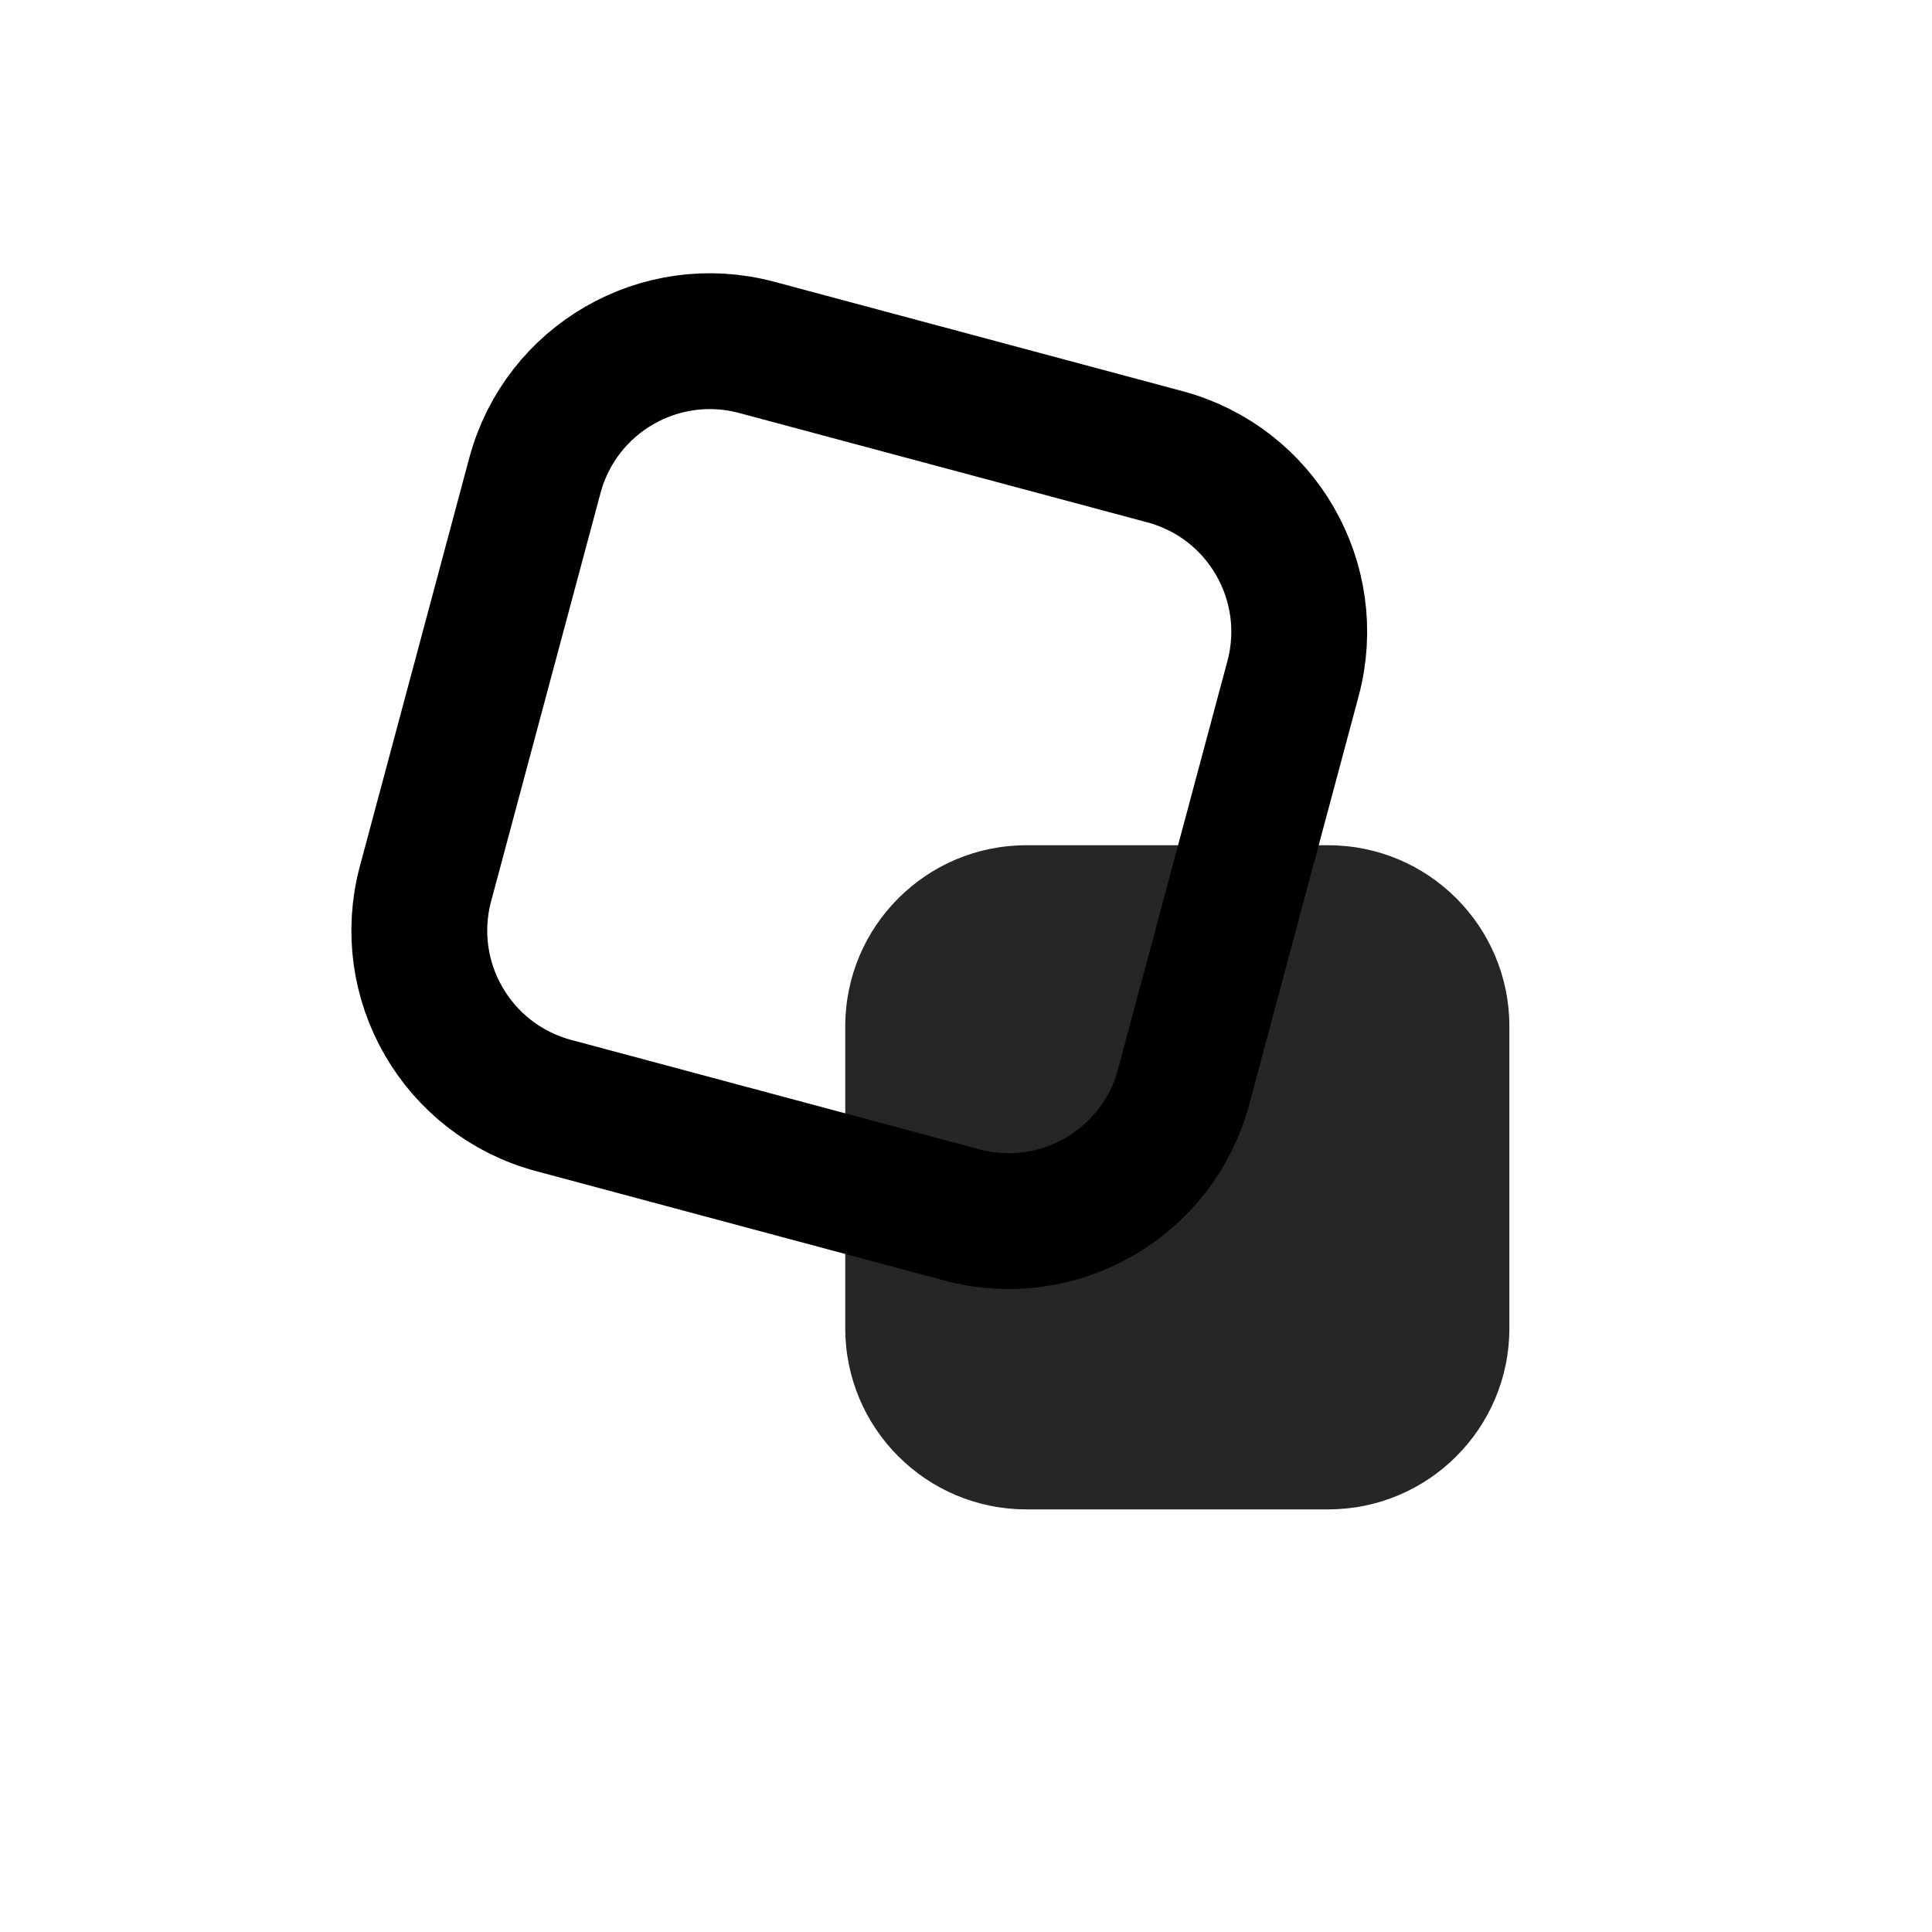
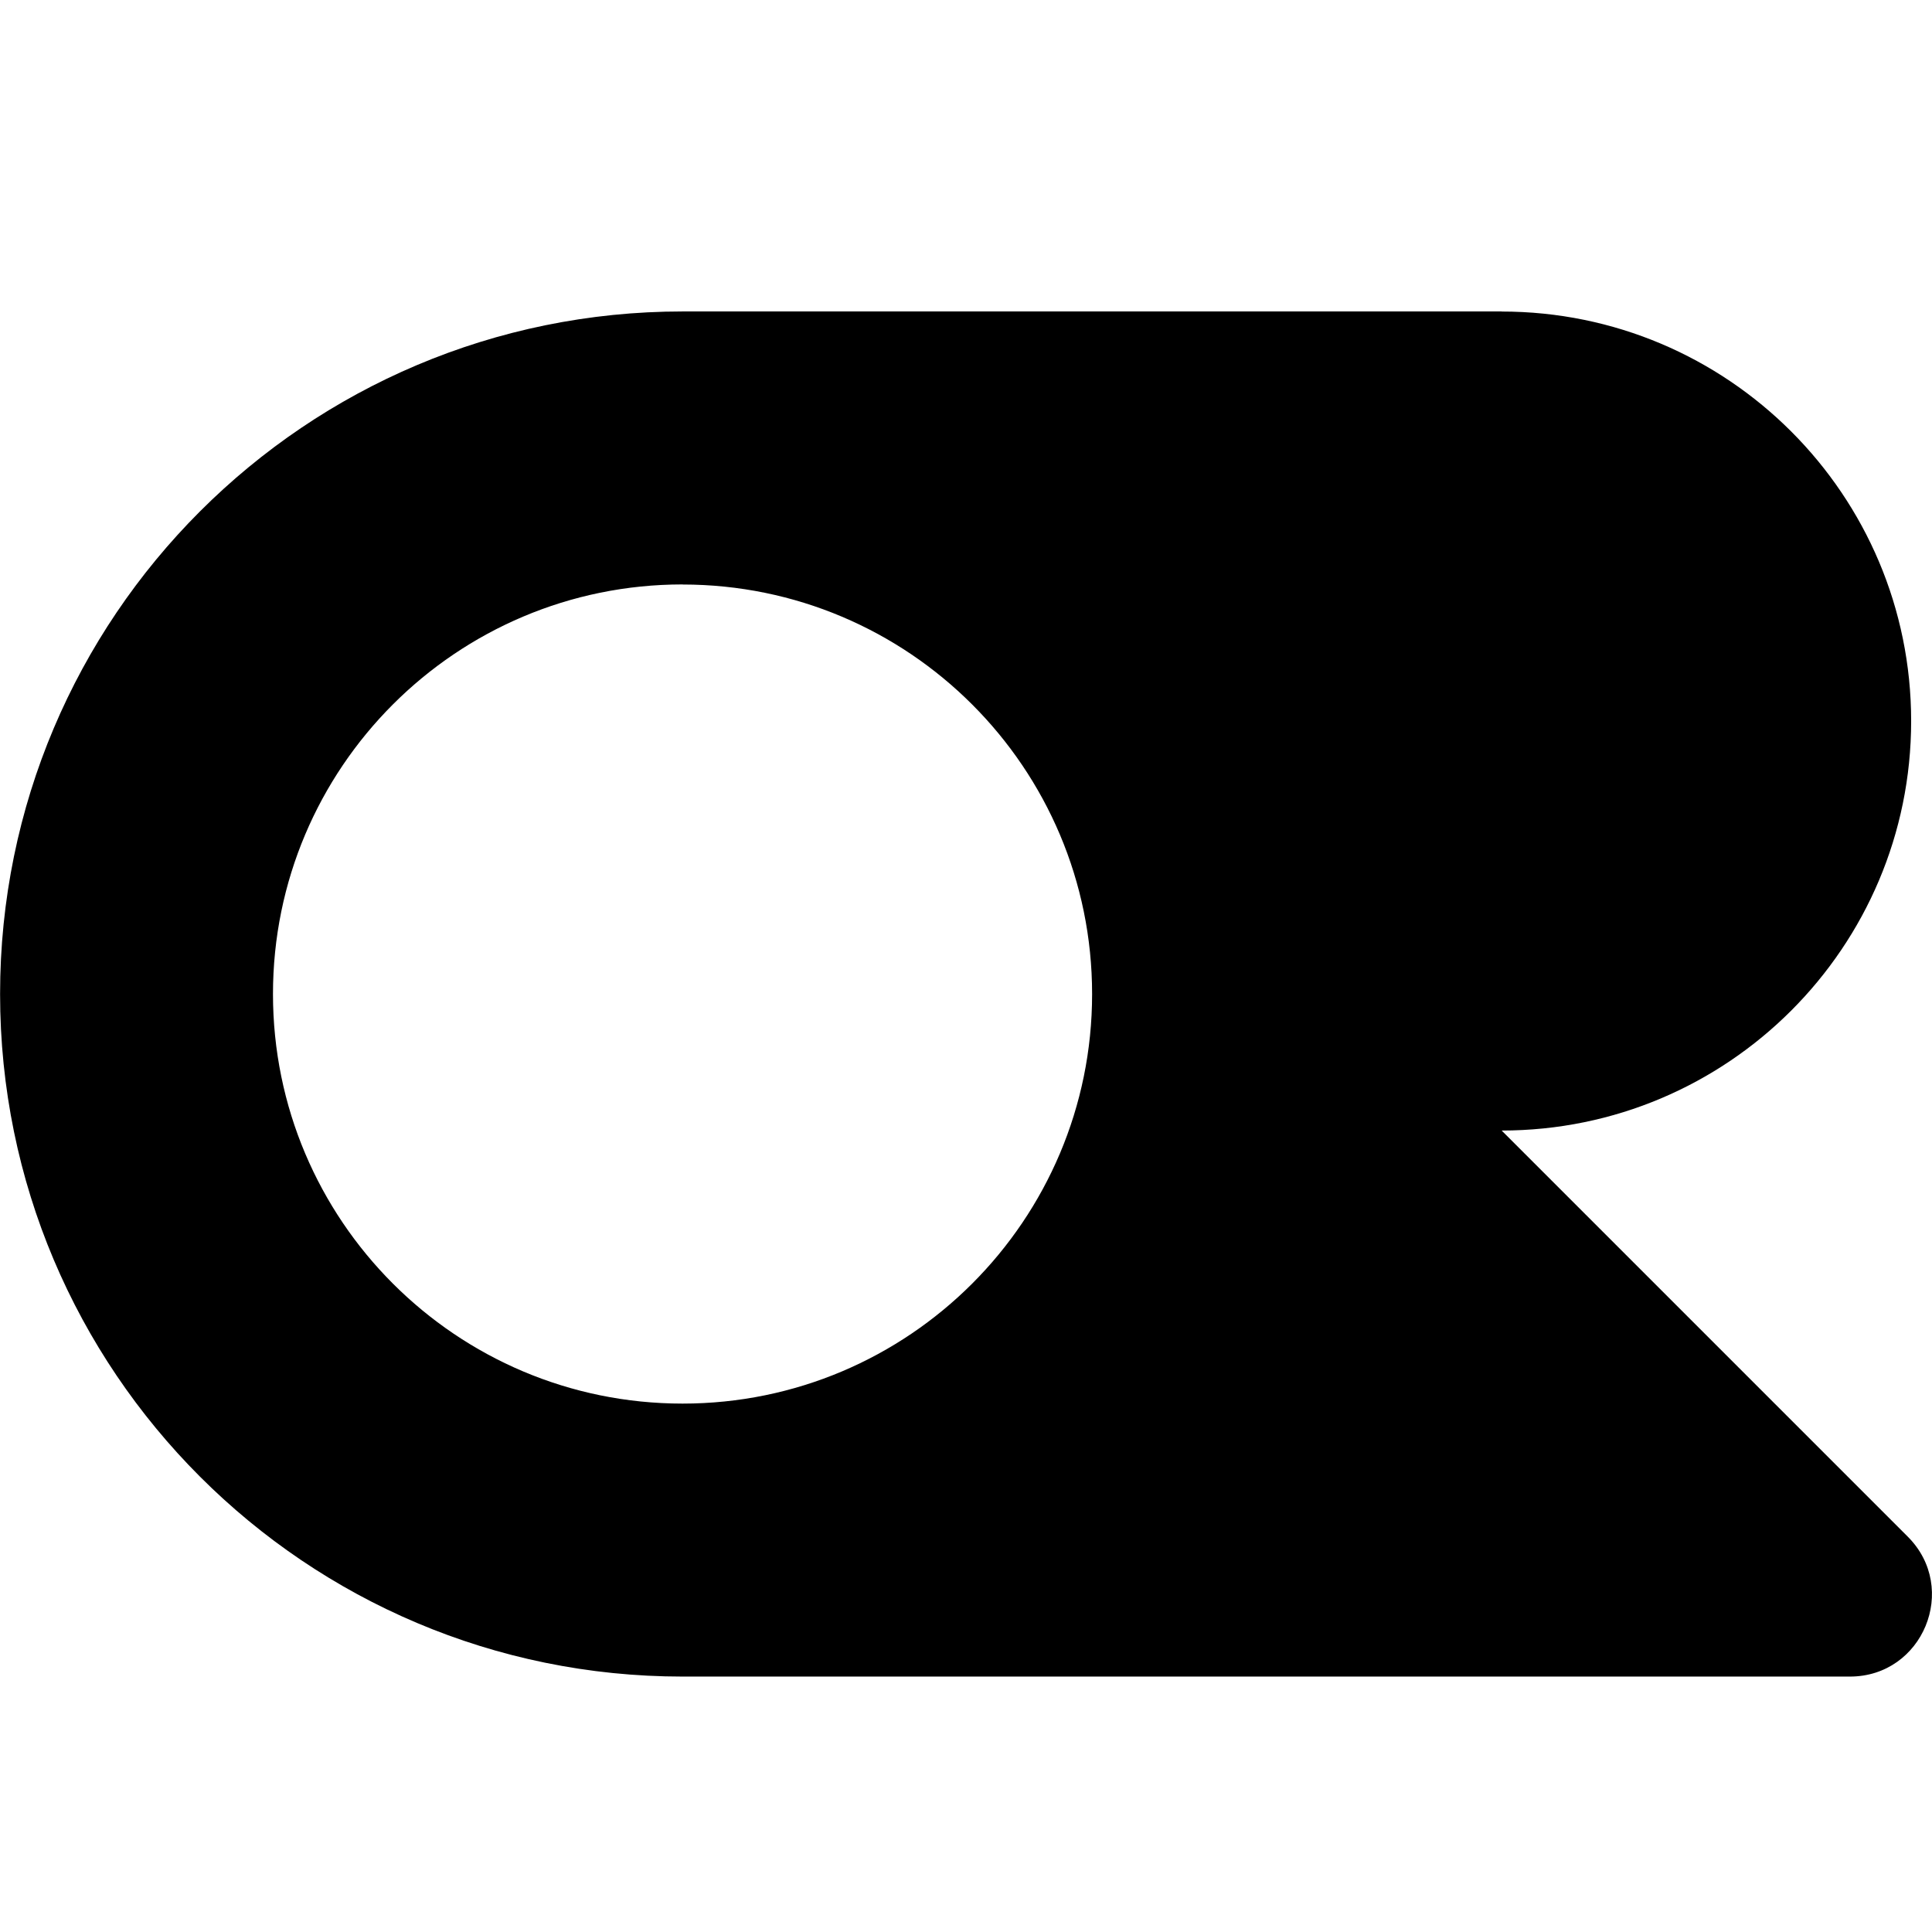
- <svg xmlns="http://www.w3.org/2000/svg" viewBox="0 0 64 64" width="64" height="64" fill="none" stroke="currentColor" stroke-width="4.5" stroke-linecap="round" stroke-linejoin="round">
-   <g transform="rotate(15 32 32)">
-     <rect x="14" y="14" width="26" height="26" rx="6" />
-   </g>
-   <rect x="28" y="28" width="22" height="22" rx="6" fill="currentColor" stroke="none" opacity="0.85" />
+ <svg xmlns="http://www.w3.org/2000/svg" fill="currentColor" fill-rule="evenodd" height="1em" style="flex:none;line-height:1" viewBox="0 0 24 24" width="1em">
+   <path d="M18.654 3.87a5.087 5.087 0 110 10.174L23.7 19.09c.64.641.187 1.737-.72 1.737H8.48a8.479 8.479 0 010-16.958h10.175zM8.479 7.26a5.087 5.087 0 100 10.176 5.087 5.087 0 000-10.175z" />
</svg>
